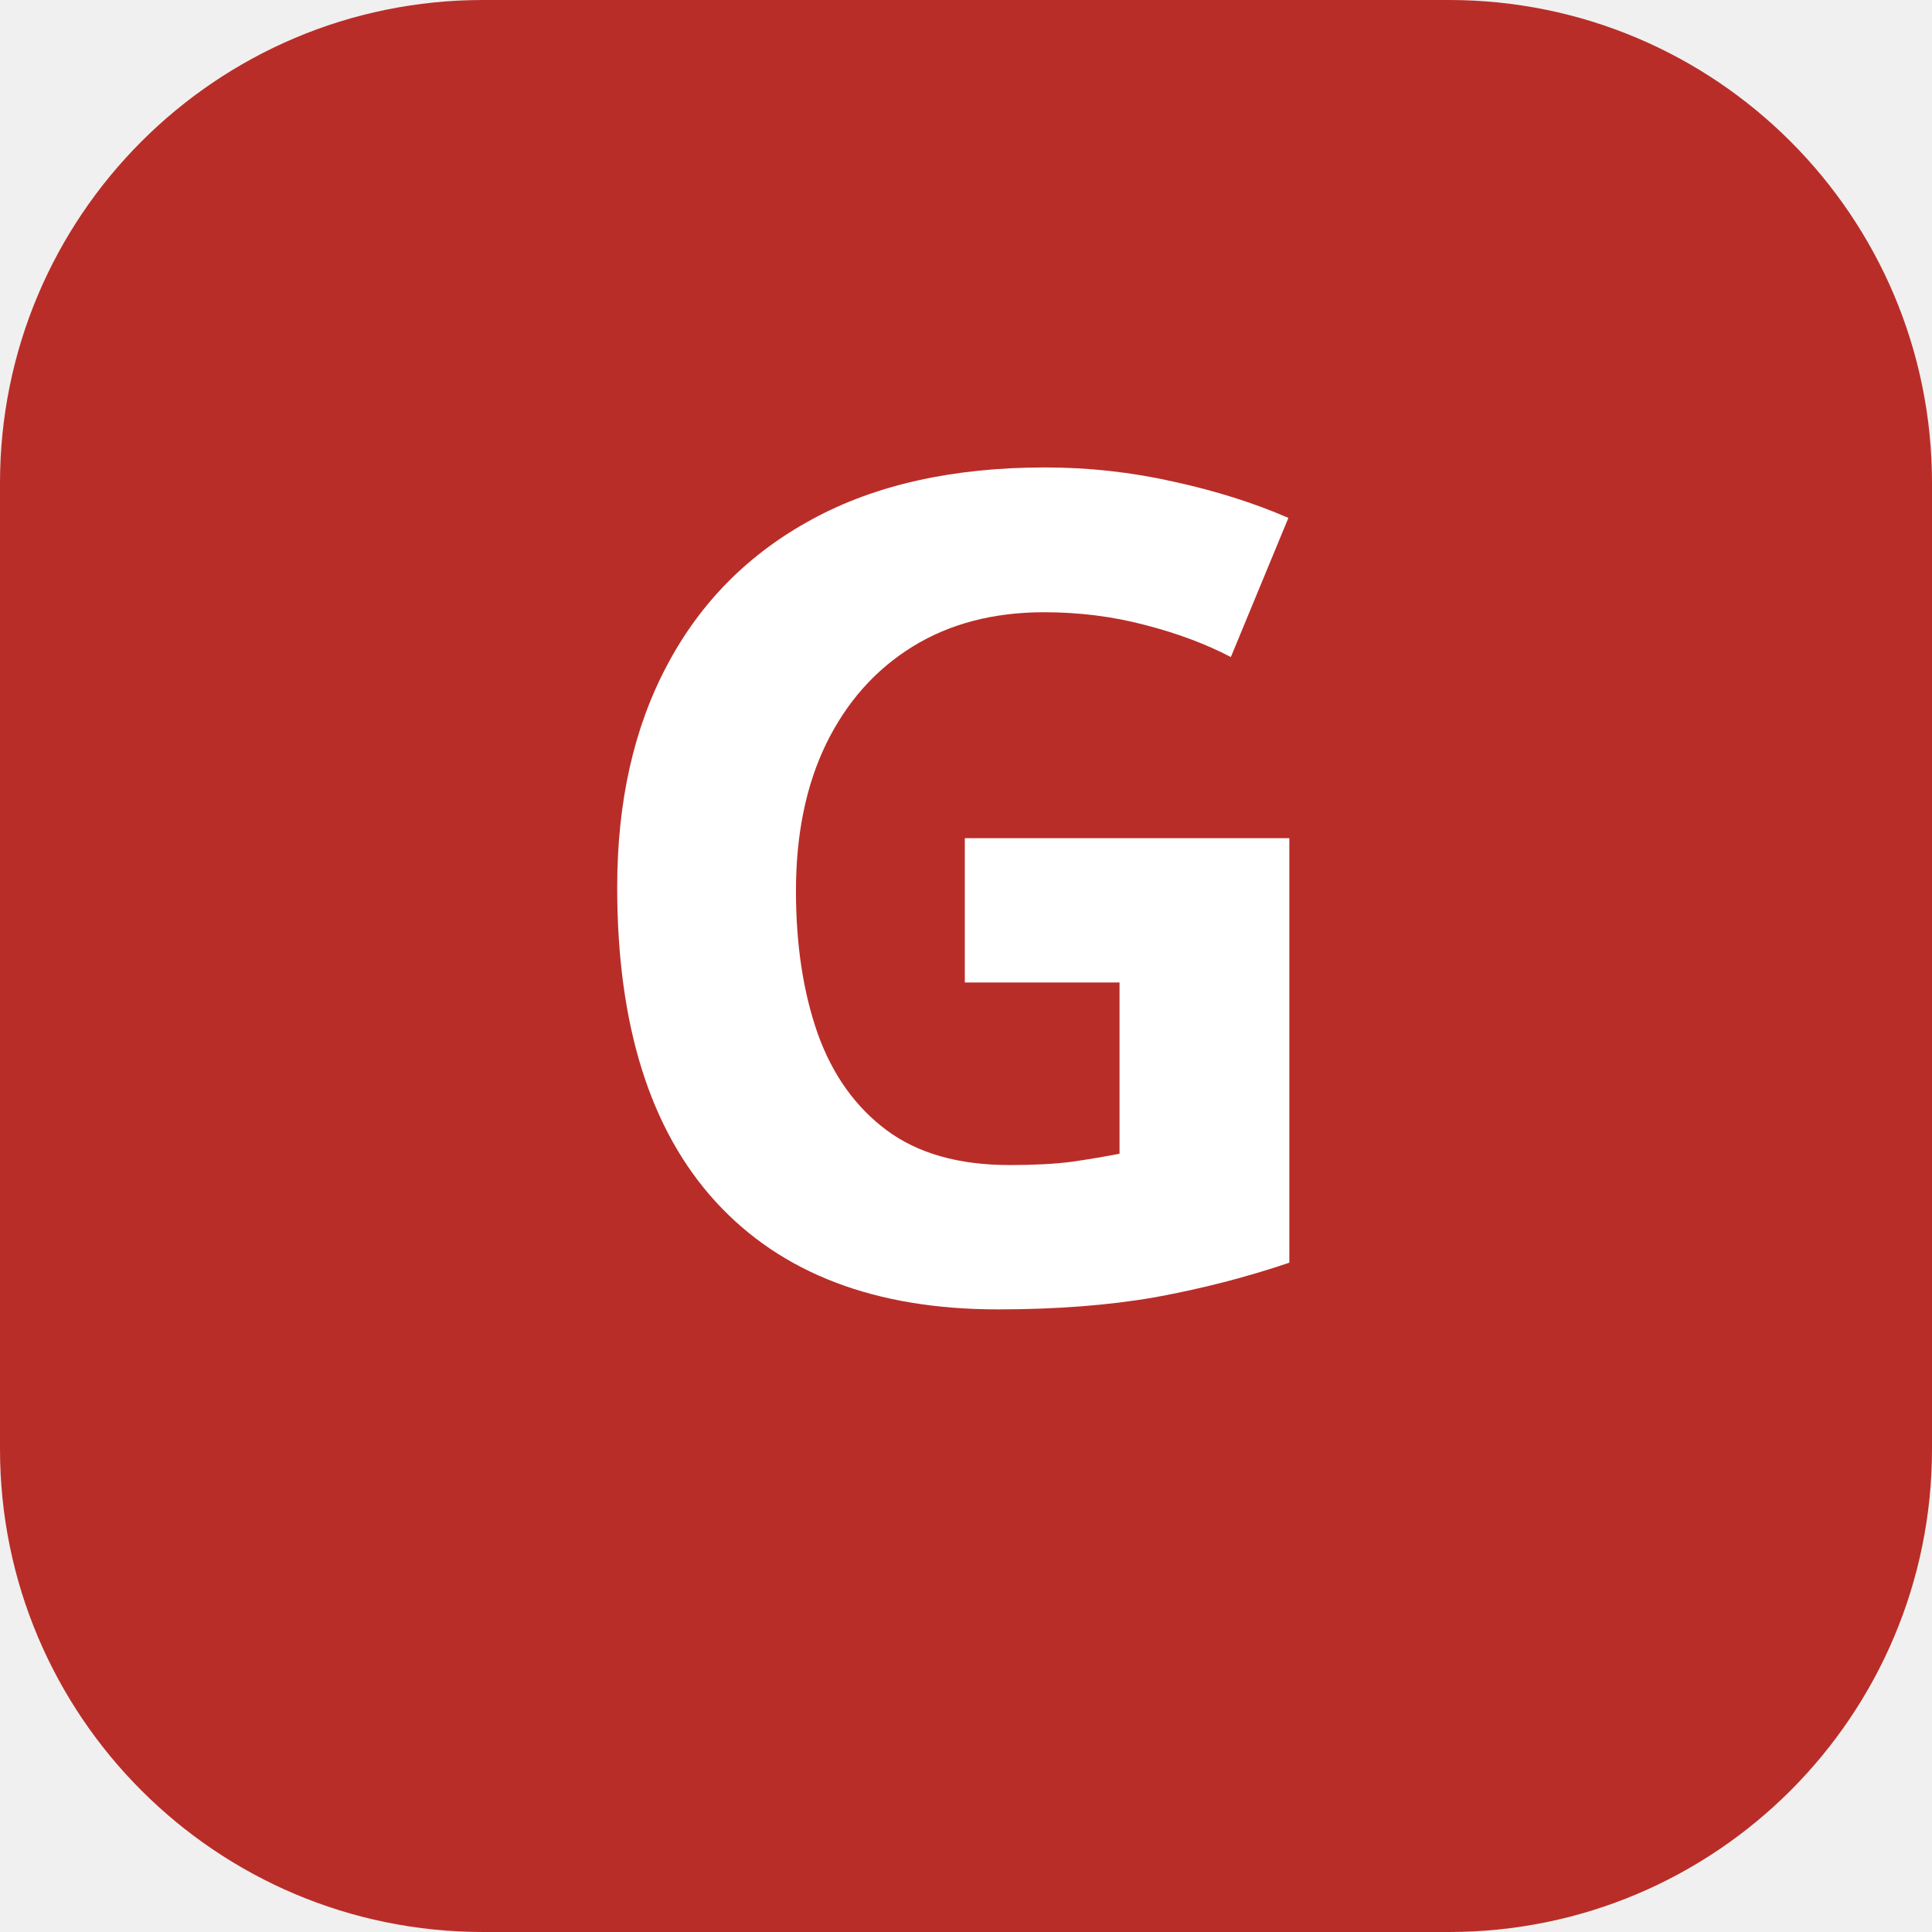
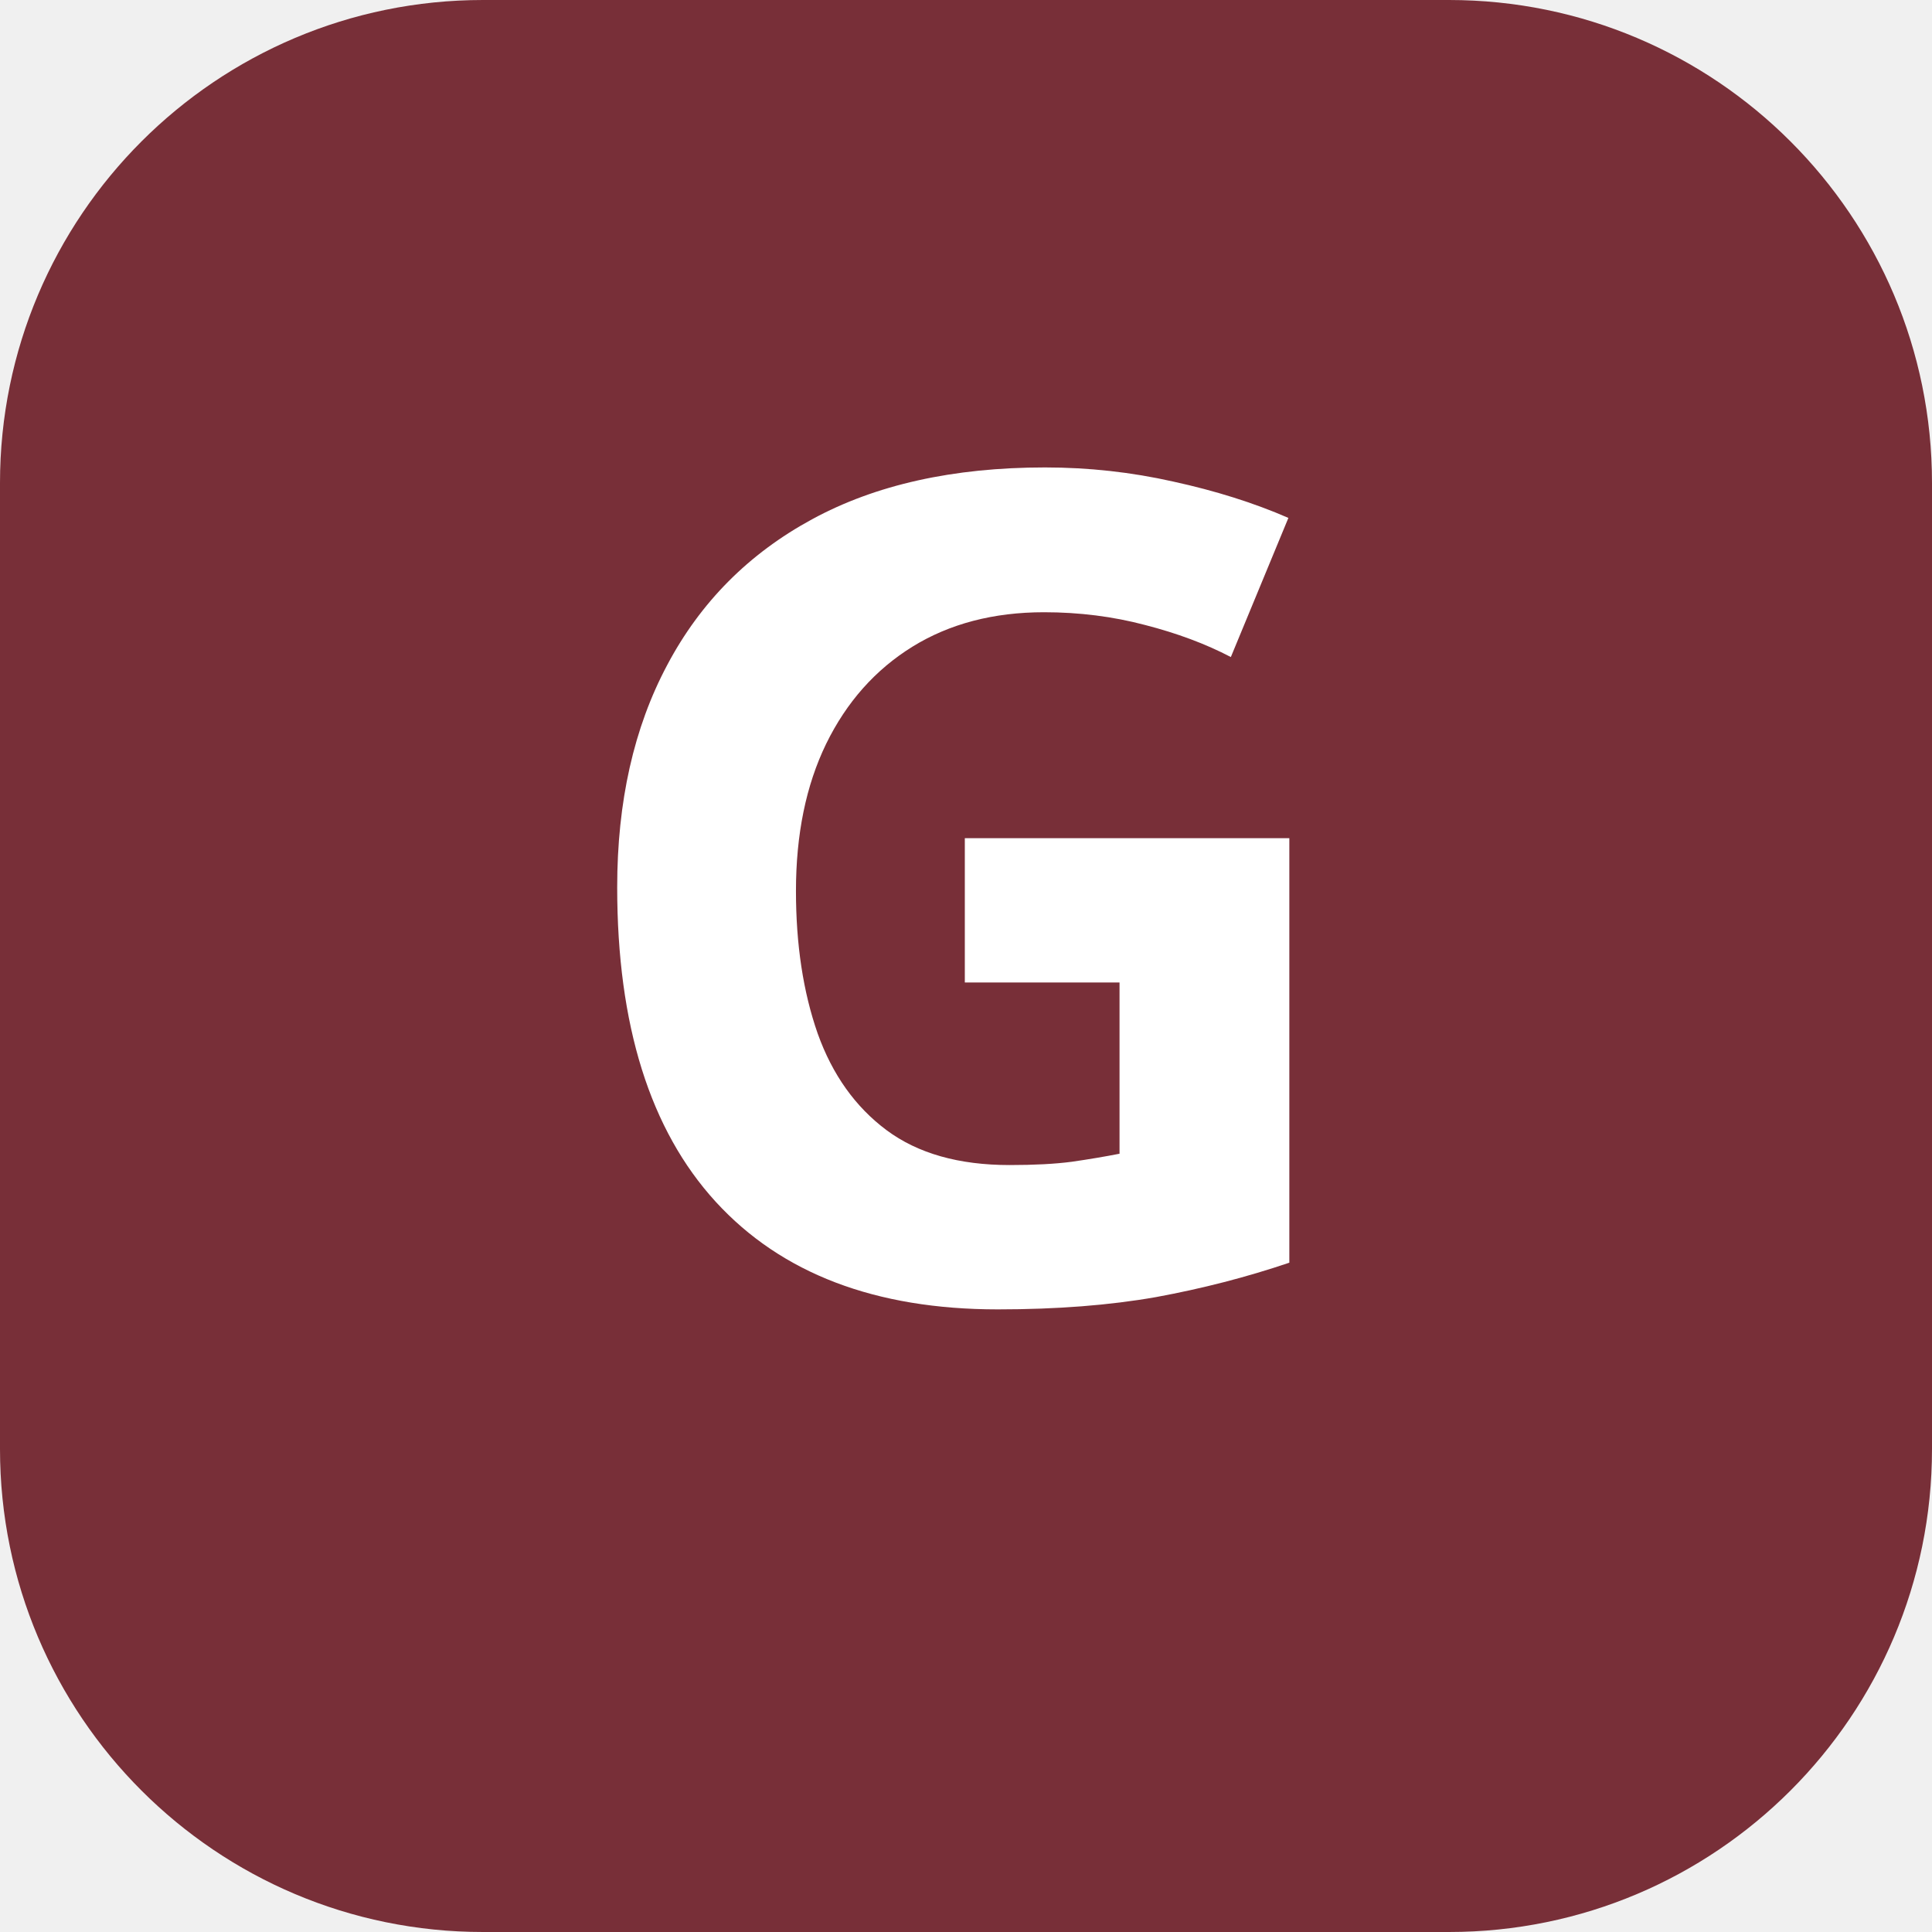
<svg xmlns="http://www.w3.org/2000/svg" viewBox="0 0 64 64">
-   <rect width="64" height="64" rx="16" fill="#b92d28" />
+   <rect width="64" height="64" rx="16" fill="#782f38" />
  <text x="32" y="43" fill="white" font-family="sans-serif" font-weight="700" font-size="38" text-anchor="middle">G</text>
</svg>
